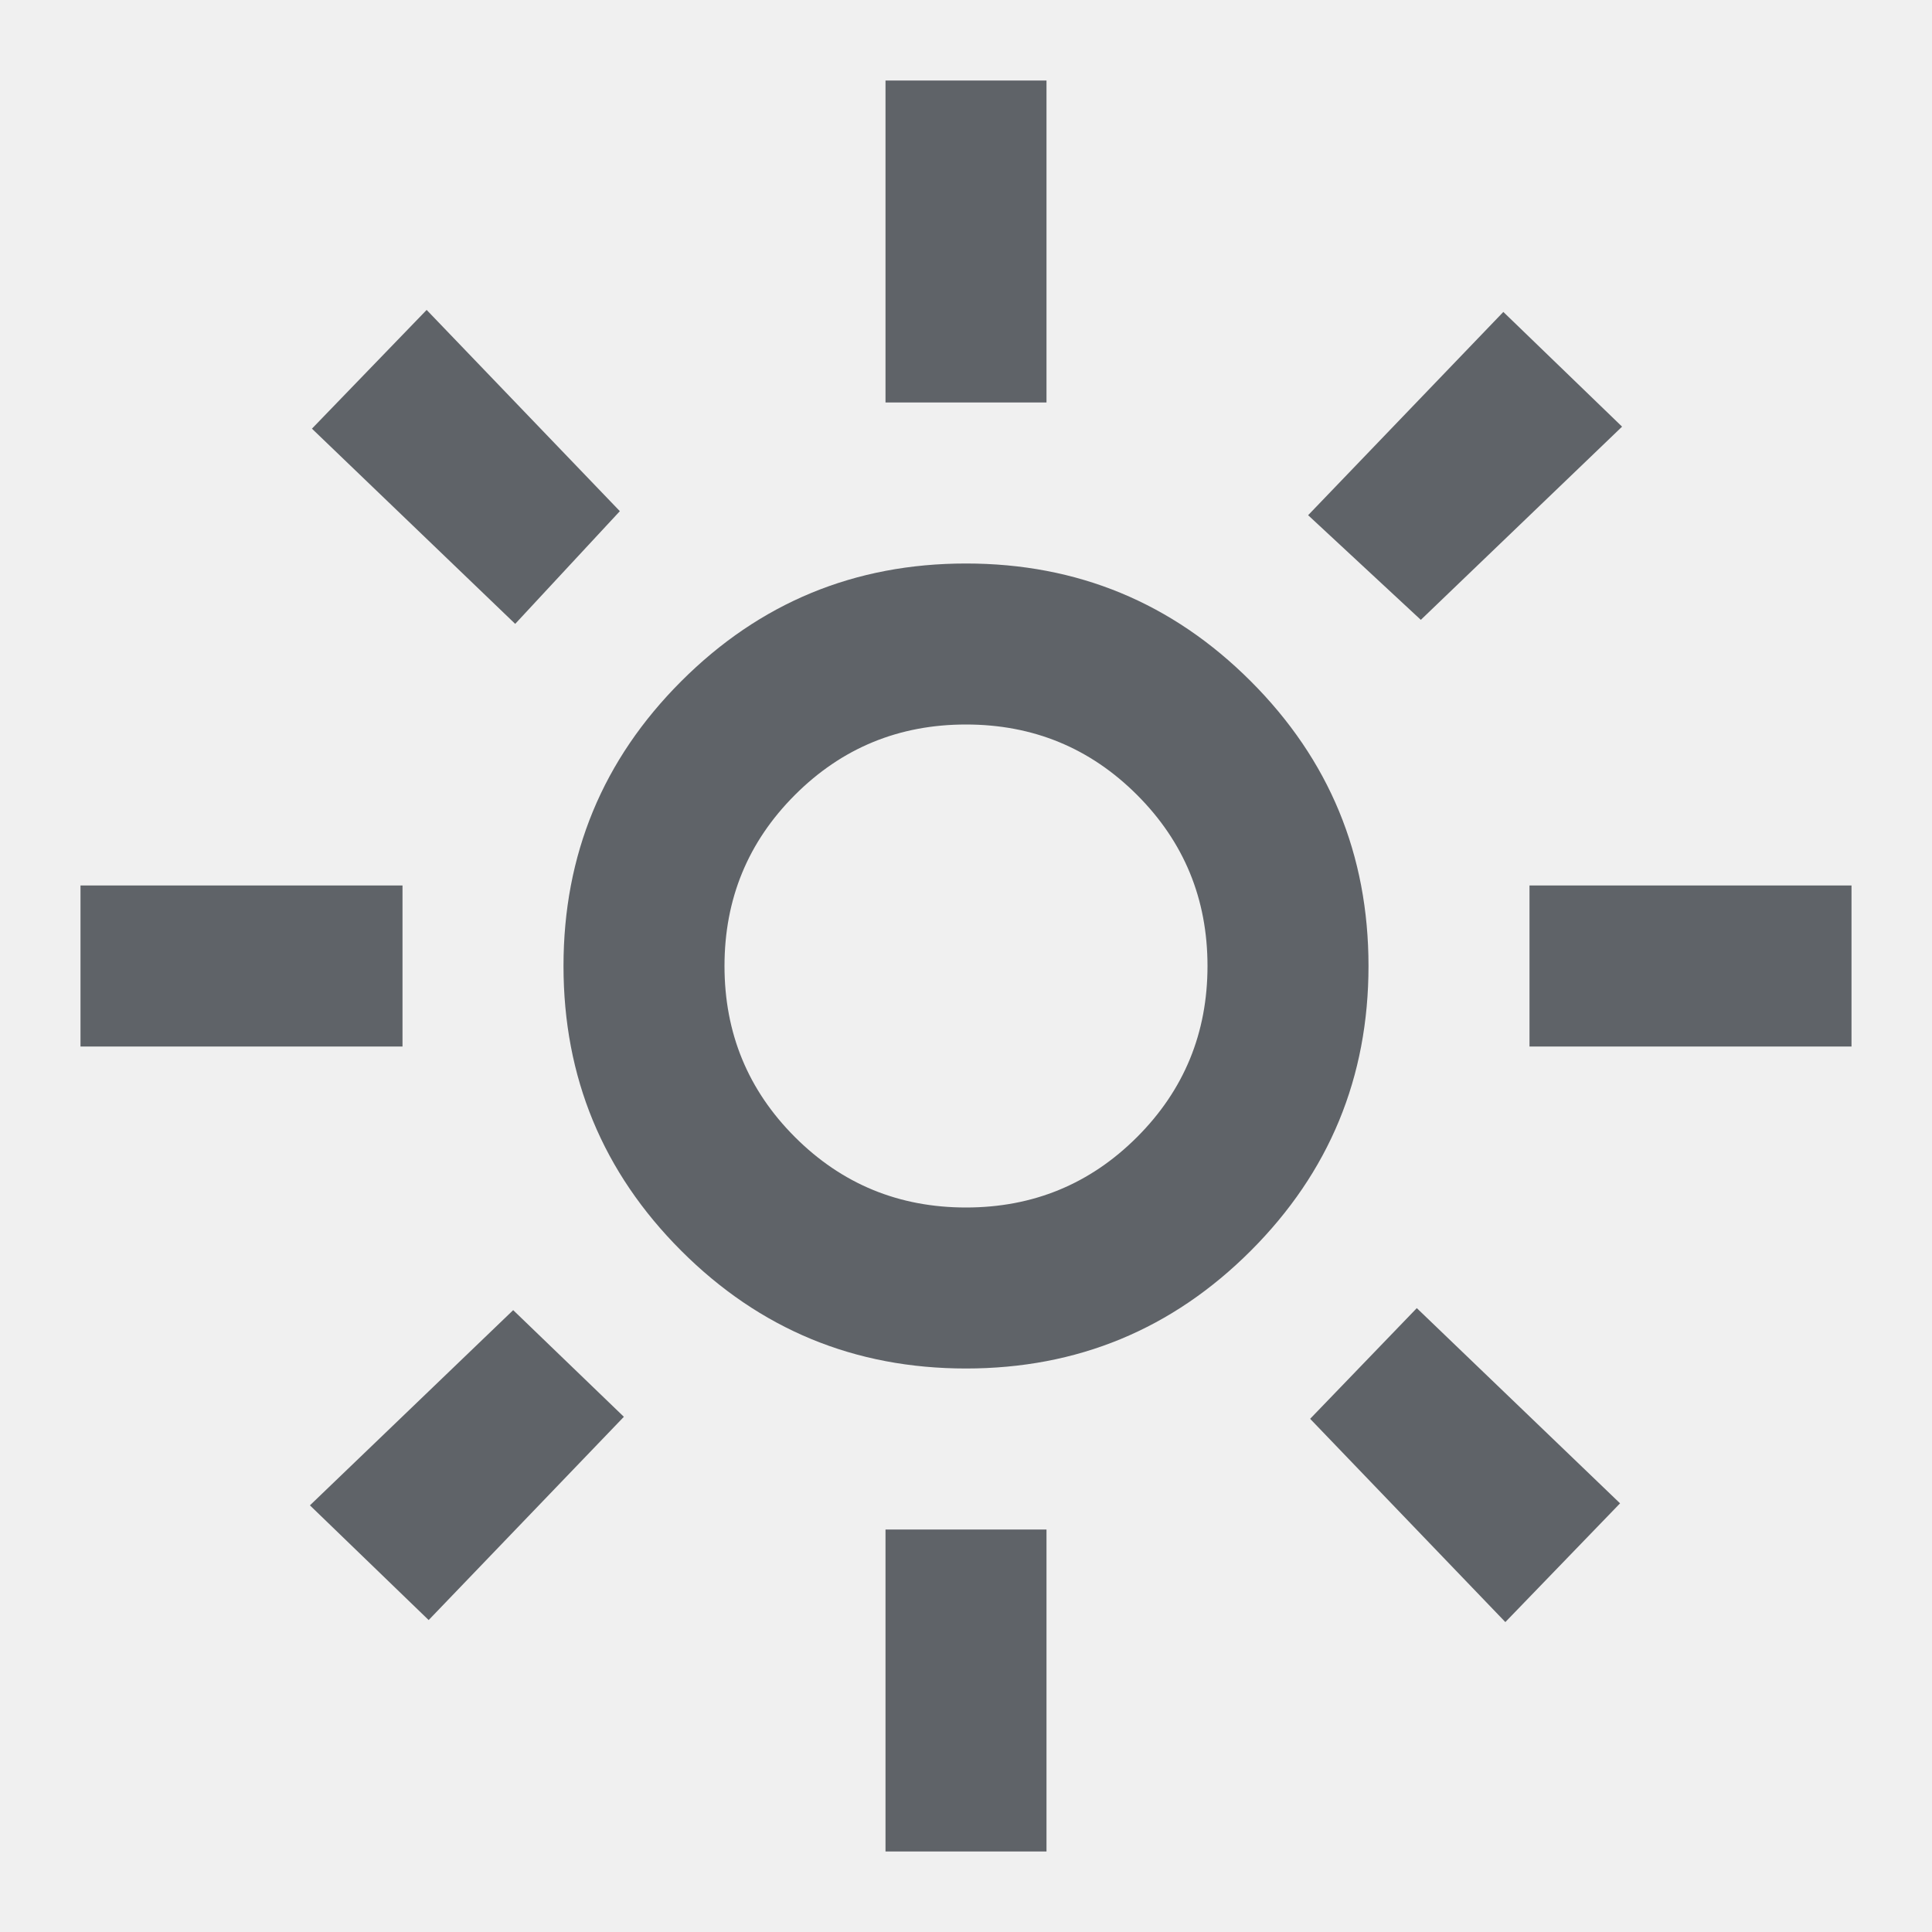
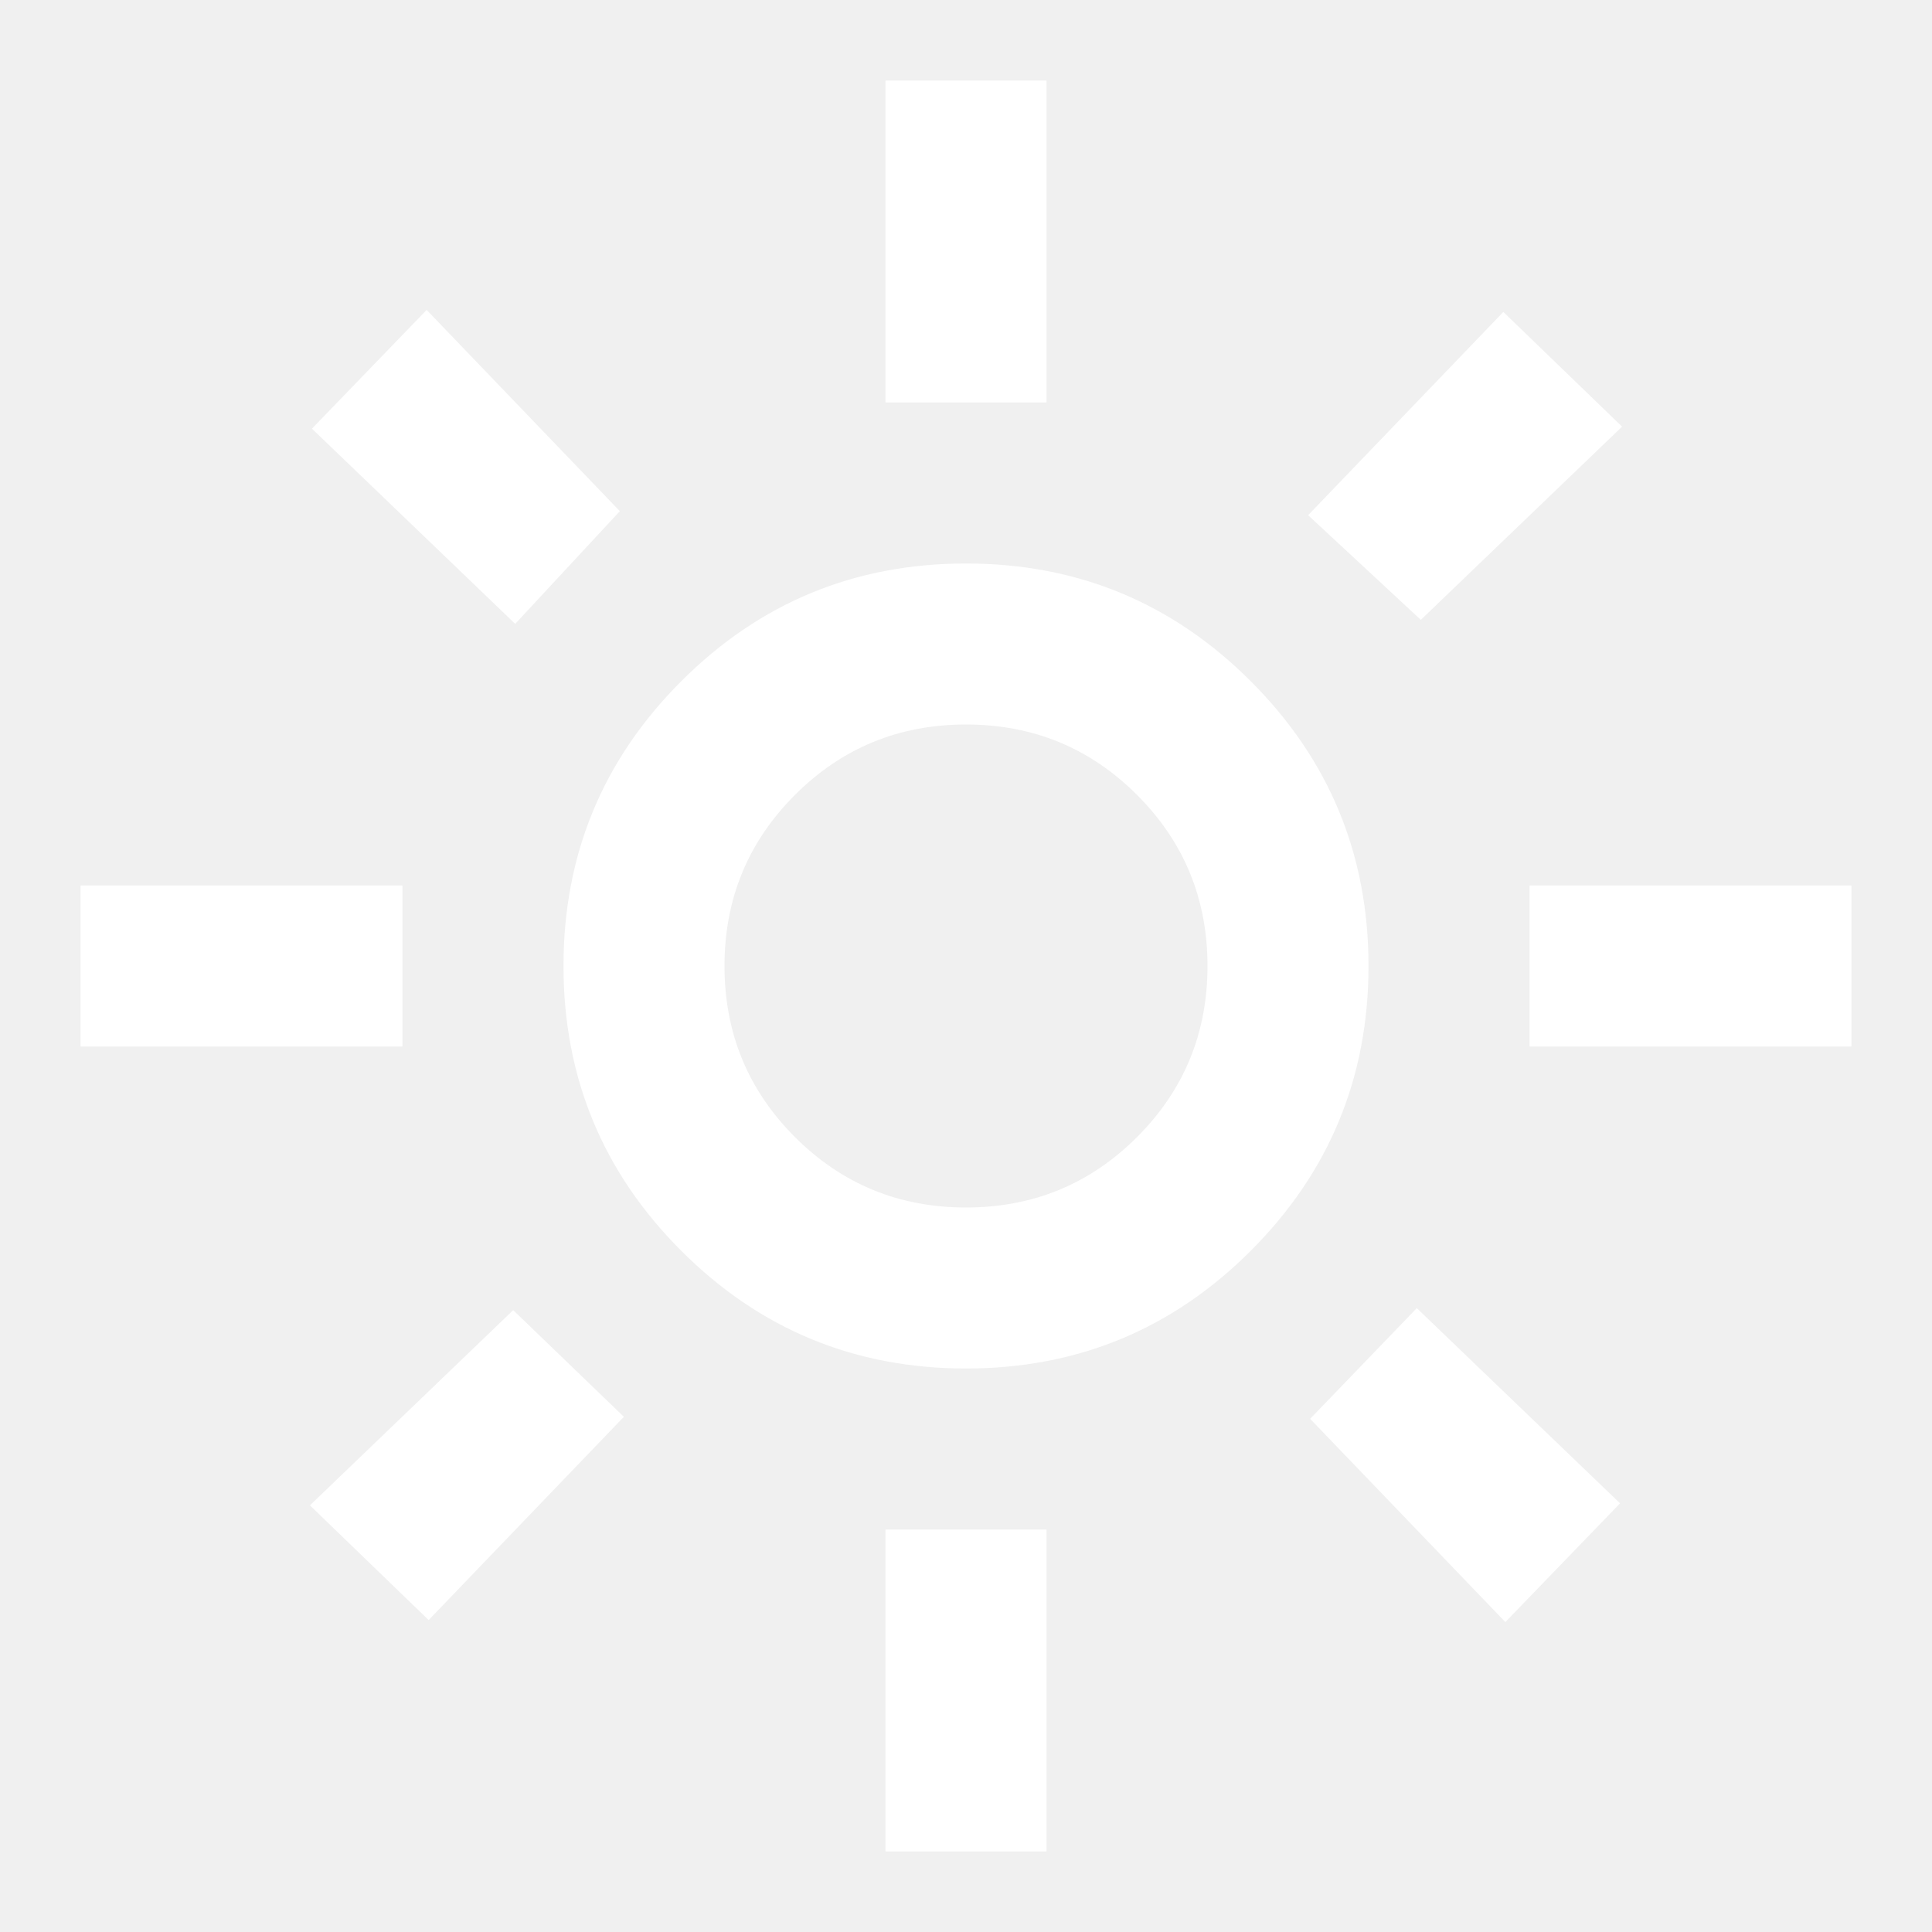
- <svg xmlns="http://www.w3.org/2000/svg" height="24px" viewBox="0 -960 960 960" width="24px" fill="#5f6368">
+ <svg xmlns="http://www.w3.org/2000/svg" height="24px" viewBox="0 -960 960 960" width="24px" fill="#ffffff ">
  <path d="M480-360q50 0 85-35t35-85q0-50-35-85t-85-35q-50 0-85 35t-35 85q0 50 35 85t85 35Zm0 80q-83 0-141.5-58.5T280-480q0-83 58.5-141.5T480-680q83 0 141.5 58.5T680-480q0 83-58.5 141.5T480-280ZM200-440H40v-80h160v80Zm720 0H760v-80h160v80ZM440-760v-160h80v160h-80Zm0 720v-160h80v160h-80ZM256-650l-101-97 57-59 96 100-52 56Zm492 496-97-101 53-55 101 97-57 59Zm-98-550 97-101 59 57-100 96-56-52ZM154-212l101-97 55 53-97 101-59-57Zm326-268Z" />
</svg>
